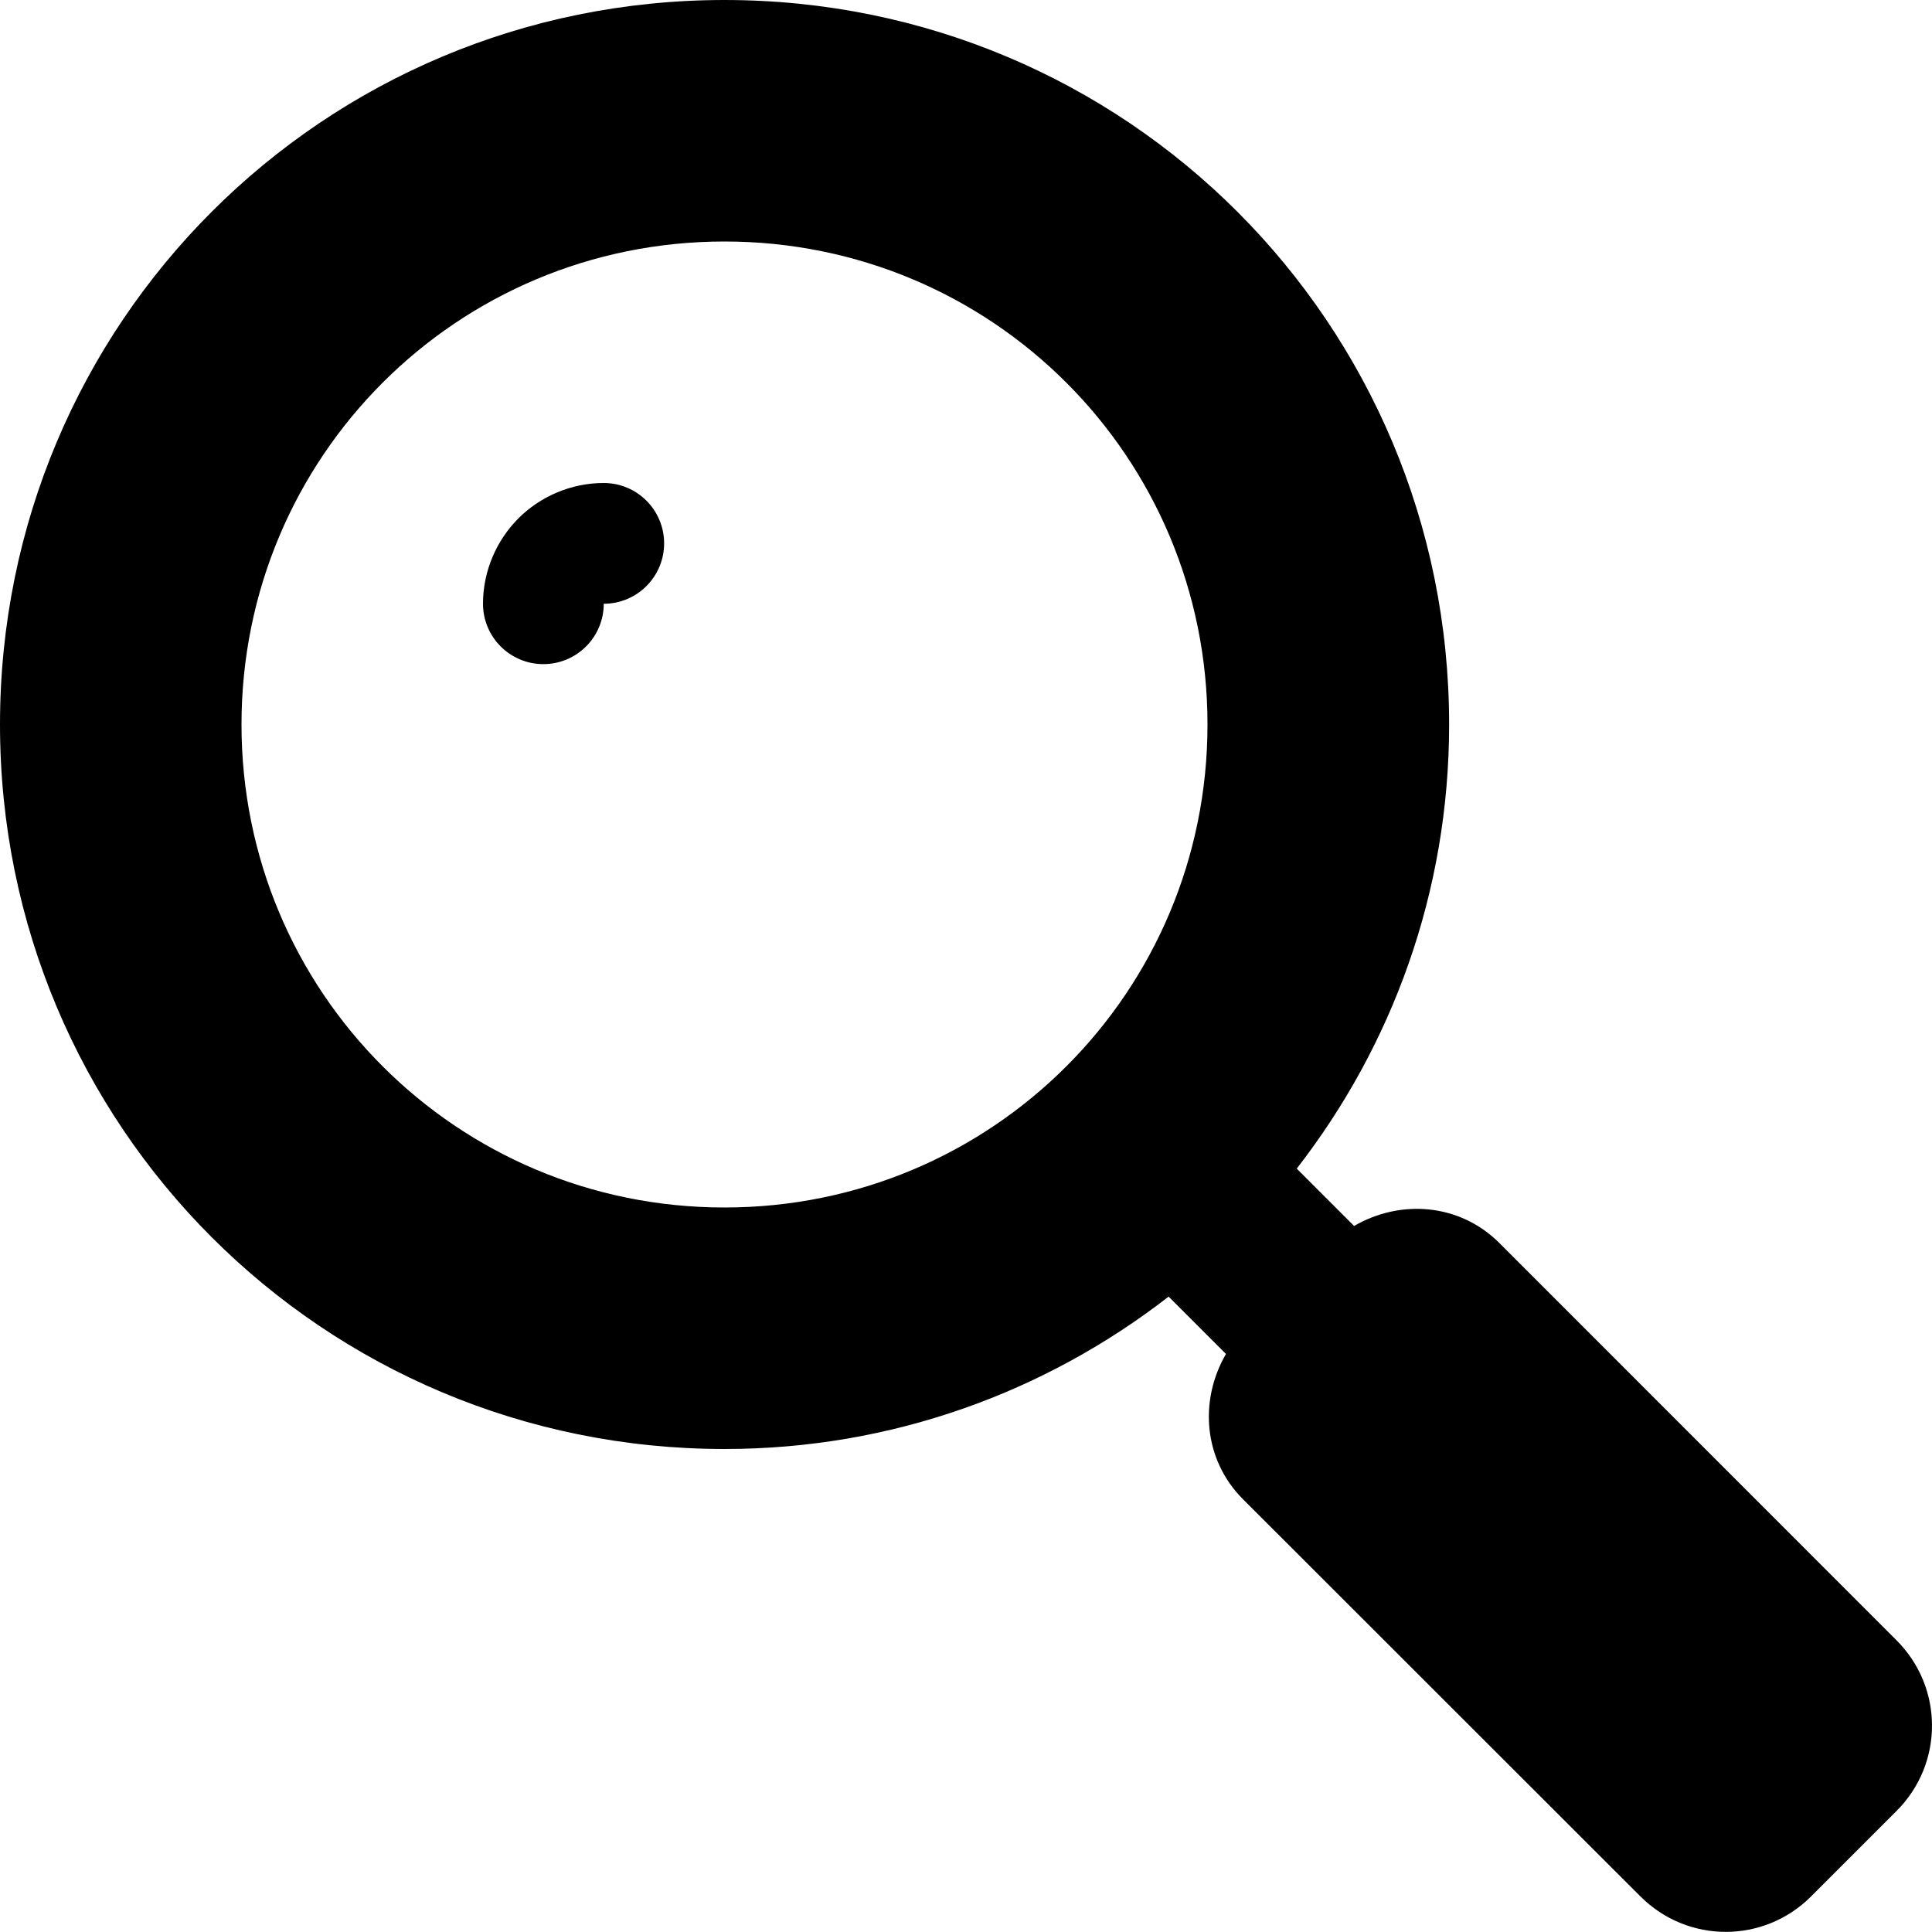
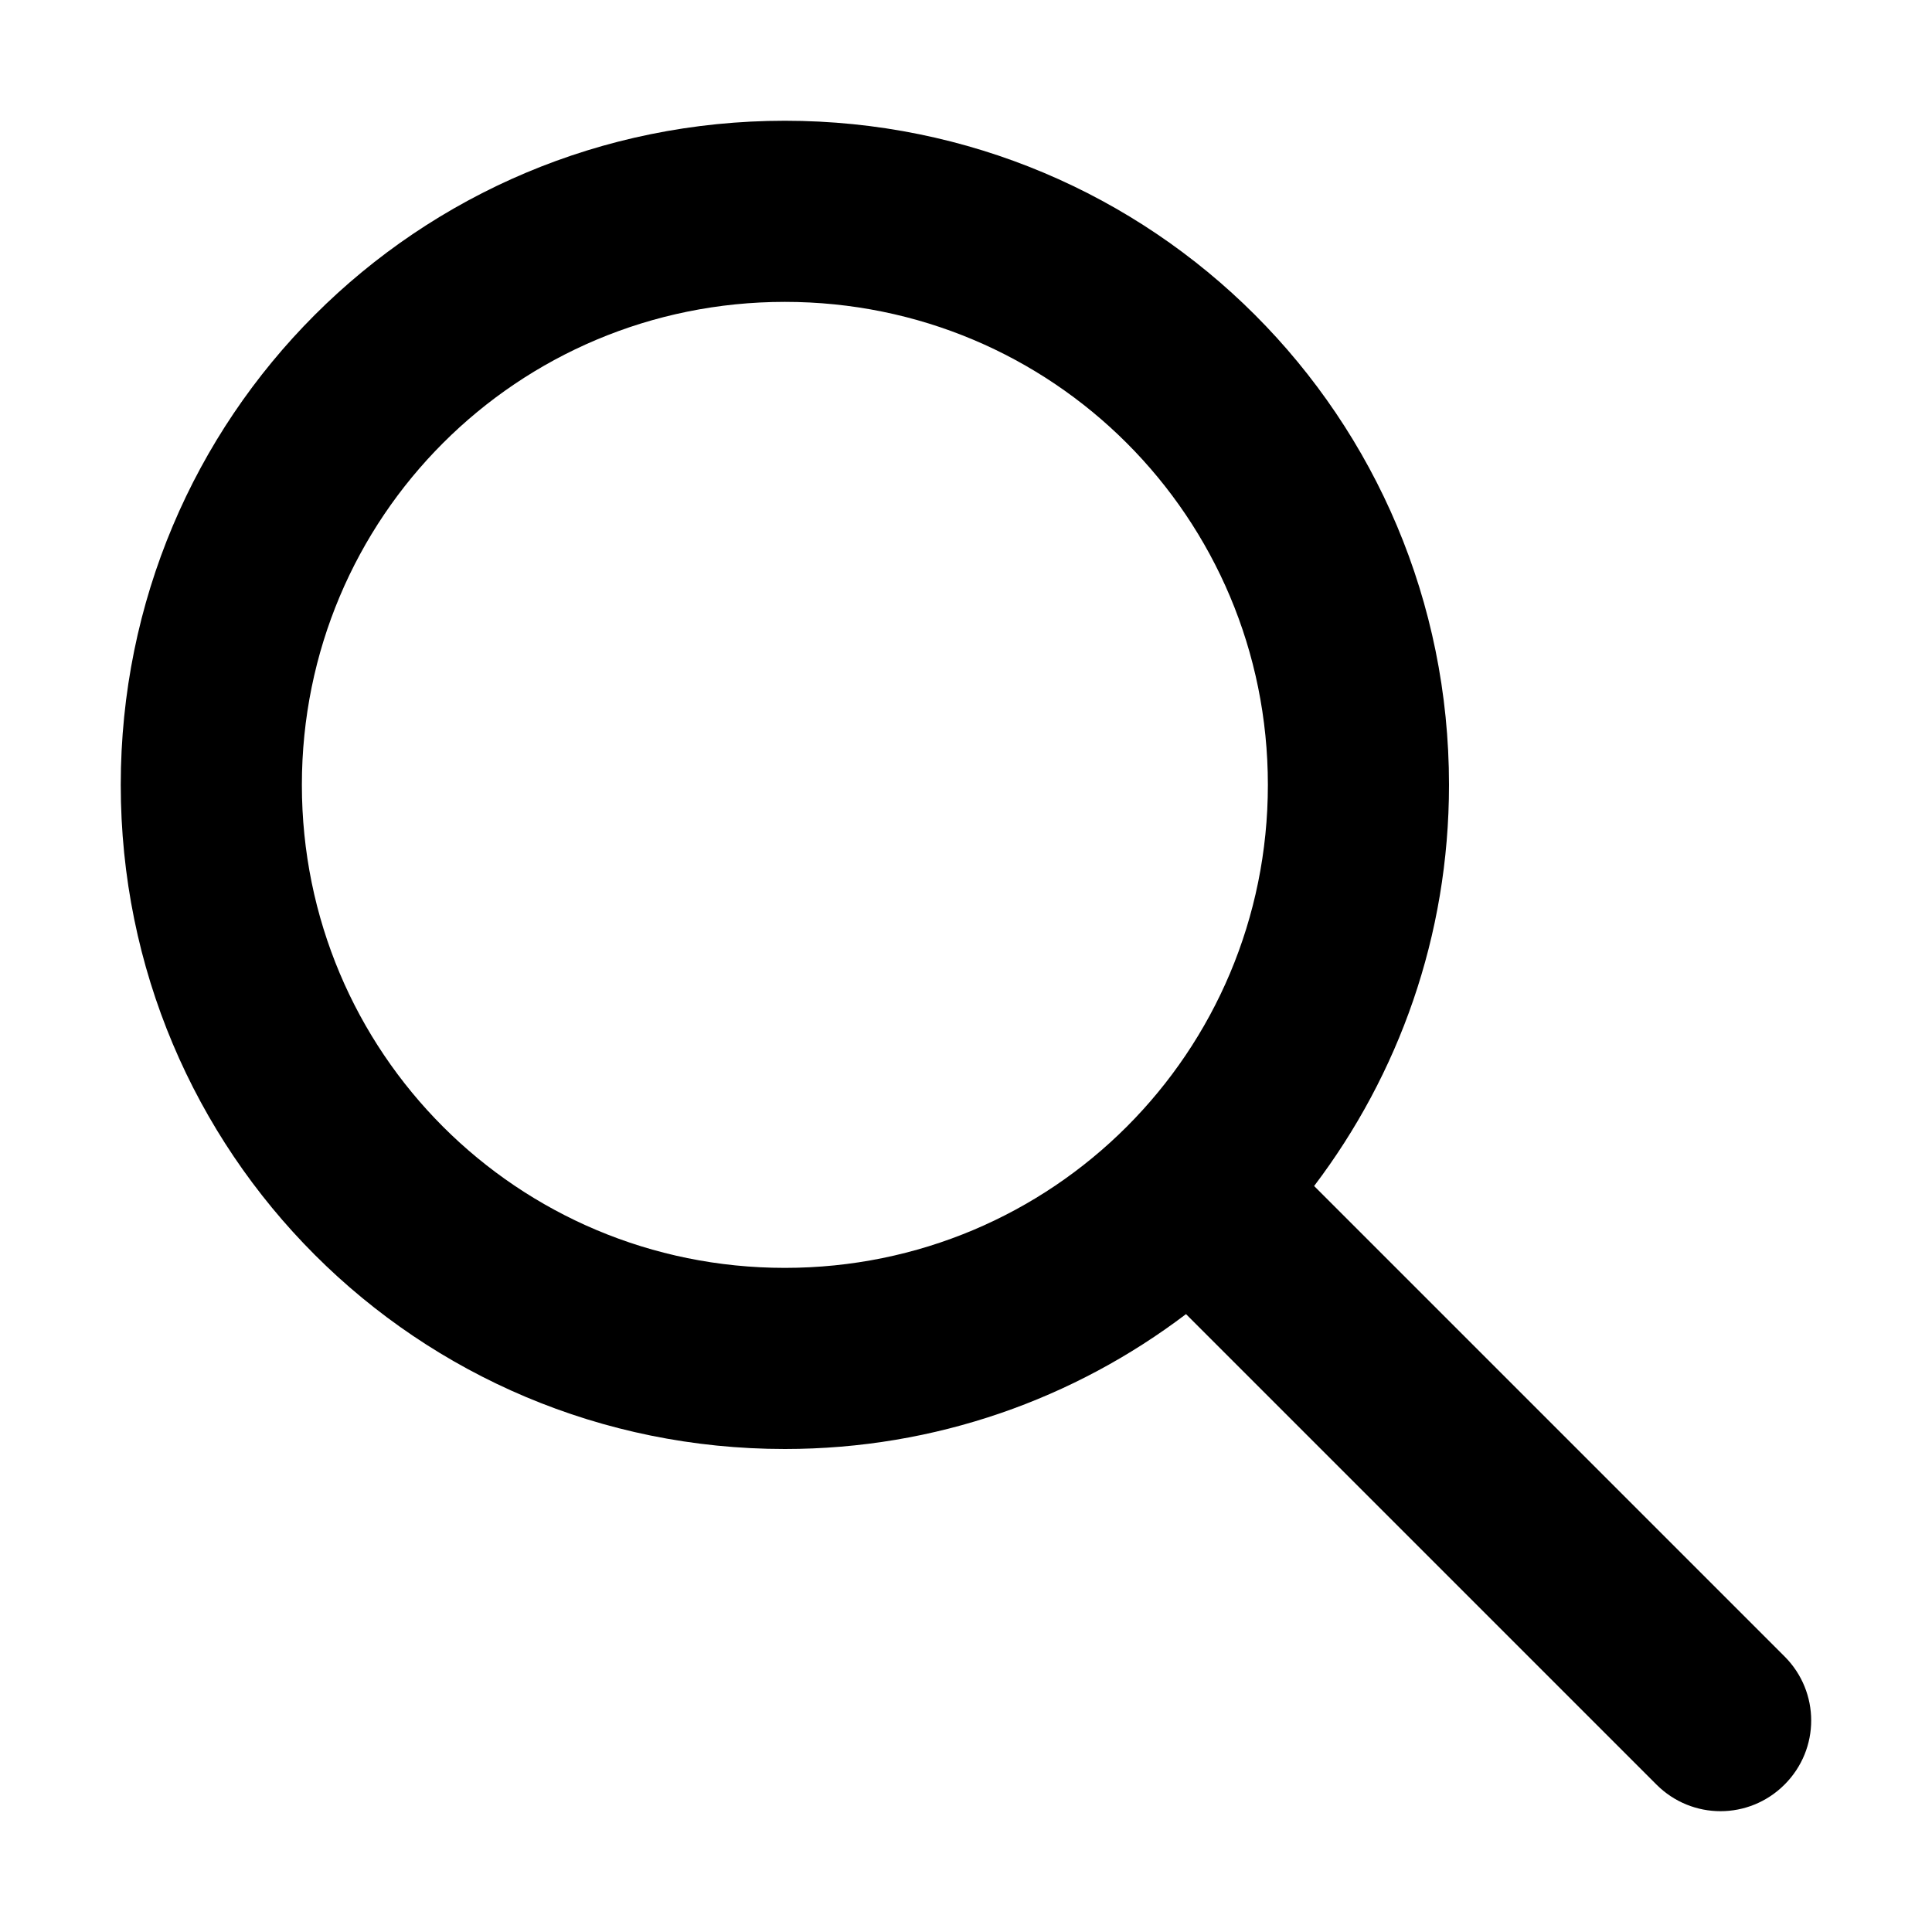
<svg xmlns="http://www.w3.org/2000/svg" version="1.1" id="svg2985" height="16px" width="16px">
  <defs id="defs2987" />
  <g style="opacity:1" id="layer2">
-     <path id="rect817" d="M 6,-2.516525e-7 C 2.676,-2.516525e-7 0,2.676 0,6 c 0,3.324 2.676,6 6,6 1.39,0 2.663,-0.474 3.678,-1.262 l 0.475,0.475 c -0.223,0.383 -0.188,0.874 0.141,1.203 l 3.291,3.289 c 0.392,0.392 1.022,0.392 1.414,0 l 0.707,-0.707 c 0.392,-0.392 0.392,-1.022 0,-1.414 L 12.417,10.294 C 12.088,9.965 11.597,9.93 11.214,10.153 L 10.739,9.678 C 11.527,8.663 12.001,7.391 12.001,6 12.001,2.676 9.325,-2.516525e-7 6,-2.516525e-7 Z m 0,2 c 2.216,0 4,1.784 4,4 0,2.216 -1.784,4 -4,4 -2.216,0 -4,-1.784 -4,-4 0,-2.216 1.784,-4 4,-4 z m -1,2 c -0.273,0 -0.527,0.113 -0.707,0.293 C 4.113,4.474 4,4.727 4,5 a 0.5,0.5 0 1 0 1,0 0.5,0.5 0 1 0 0,-1 z" style="opacity:1;vector-effect:none;fill:#000000;fill-opacity:1;stroke:none;stroke-width:5;stroke-linecap:round;stroke-linejoin:round;stroke-miterlimit:4;stroke-dasharray:none;stroke-dashoffset:0;stroke-opacity:1" />
+     <path d="M 6.5,1 C 3.453,1 1,3.453 1,6.5 1,9.547 3.453,12 6.5,12 7.752,12 8.9,11.582 9.822,10.883 l 3.896,3.896 c 0.294,0.294 0.767,0.294 1.061,0 0.294,-0.294 0.294,-0.767 0,-1.061 L 10.883,9.822 C 11.582,8.9 12,7.752 12,6.5 12,3.453 9.547,1 6.5,1 Z m 0,1.5 c 2.216,0 4,1.784 4,4 0,2.216 -1.784,4 -4,4 -2.216,0 -4,-1.784 -4,-4 0,-2.216 1.784,-4 4,-4 z" style="opacity:1;vector-effect:none;fill:#000000;fill-opacity:1;stroke:none;stroke-width:5;stroke-linecap:round;stroke-linejoin:round;stroke-miterlimit:4;stroke-dasharray:none;stroke-dashoffset:0;stroke-opacity:1" id="rect817" />
  </g>
</svg>
